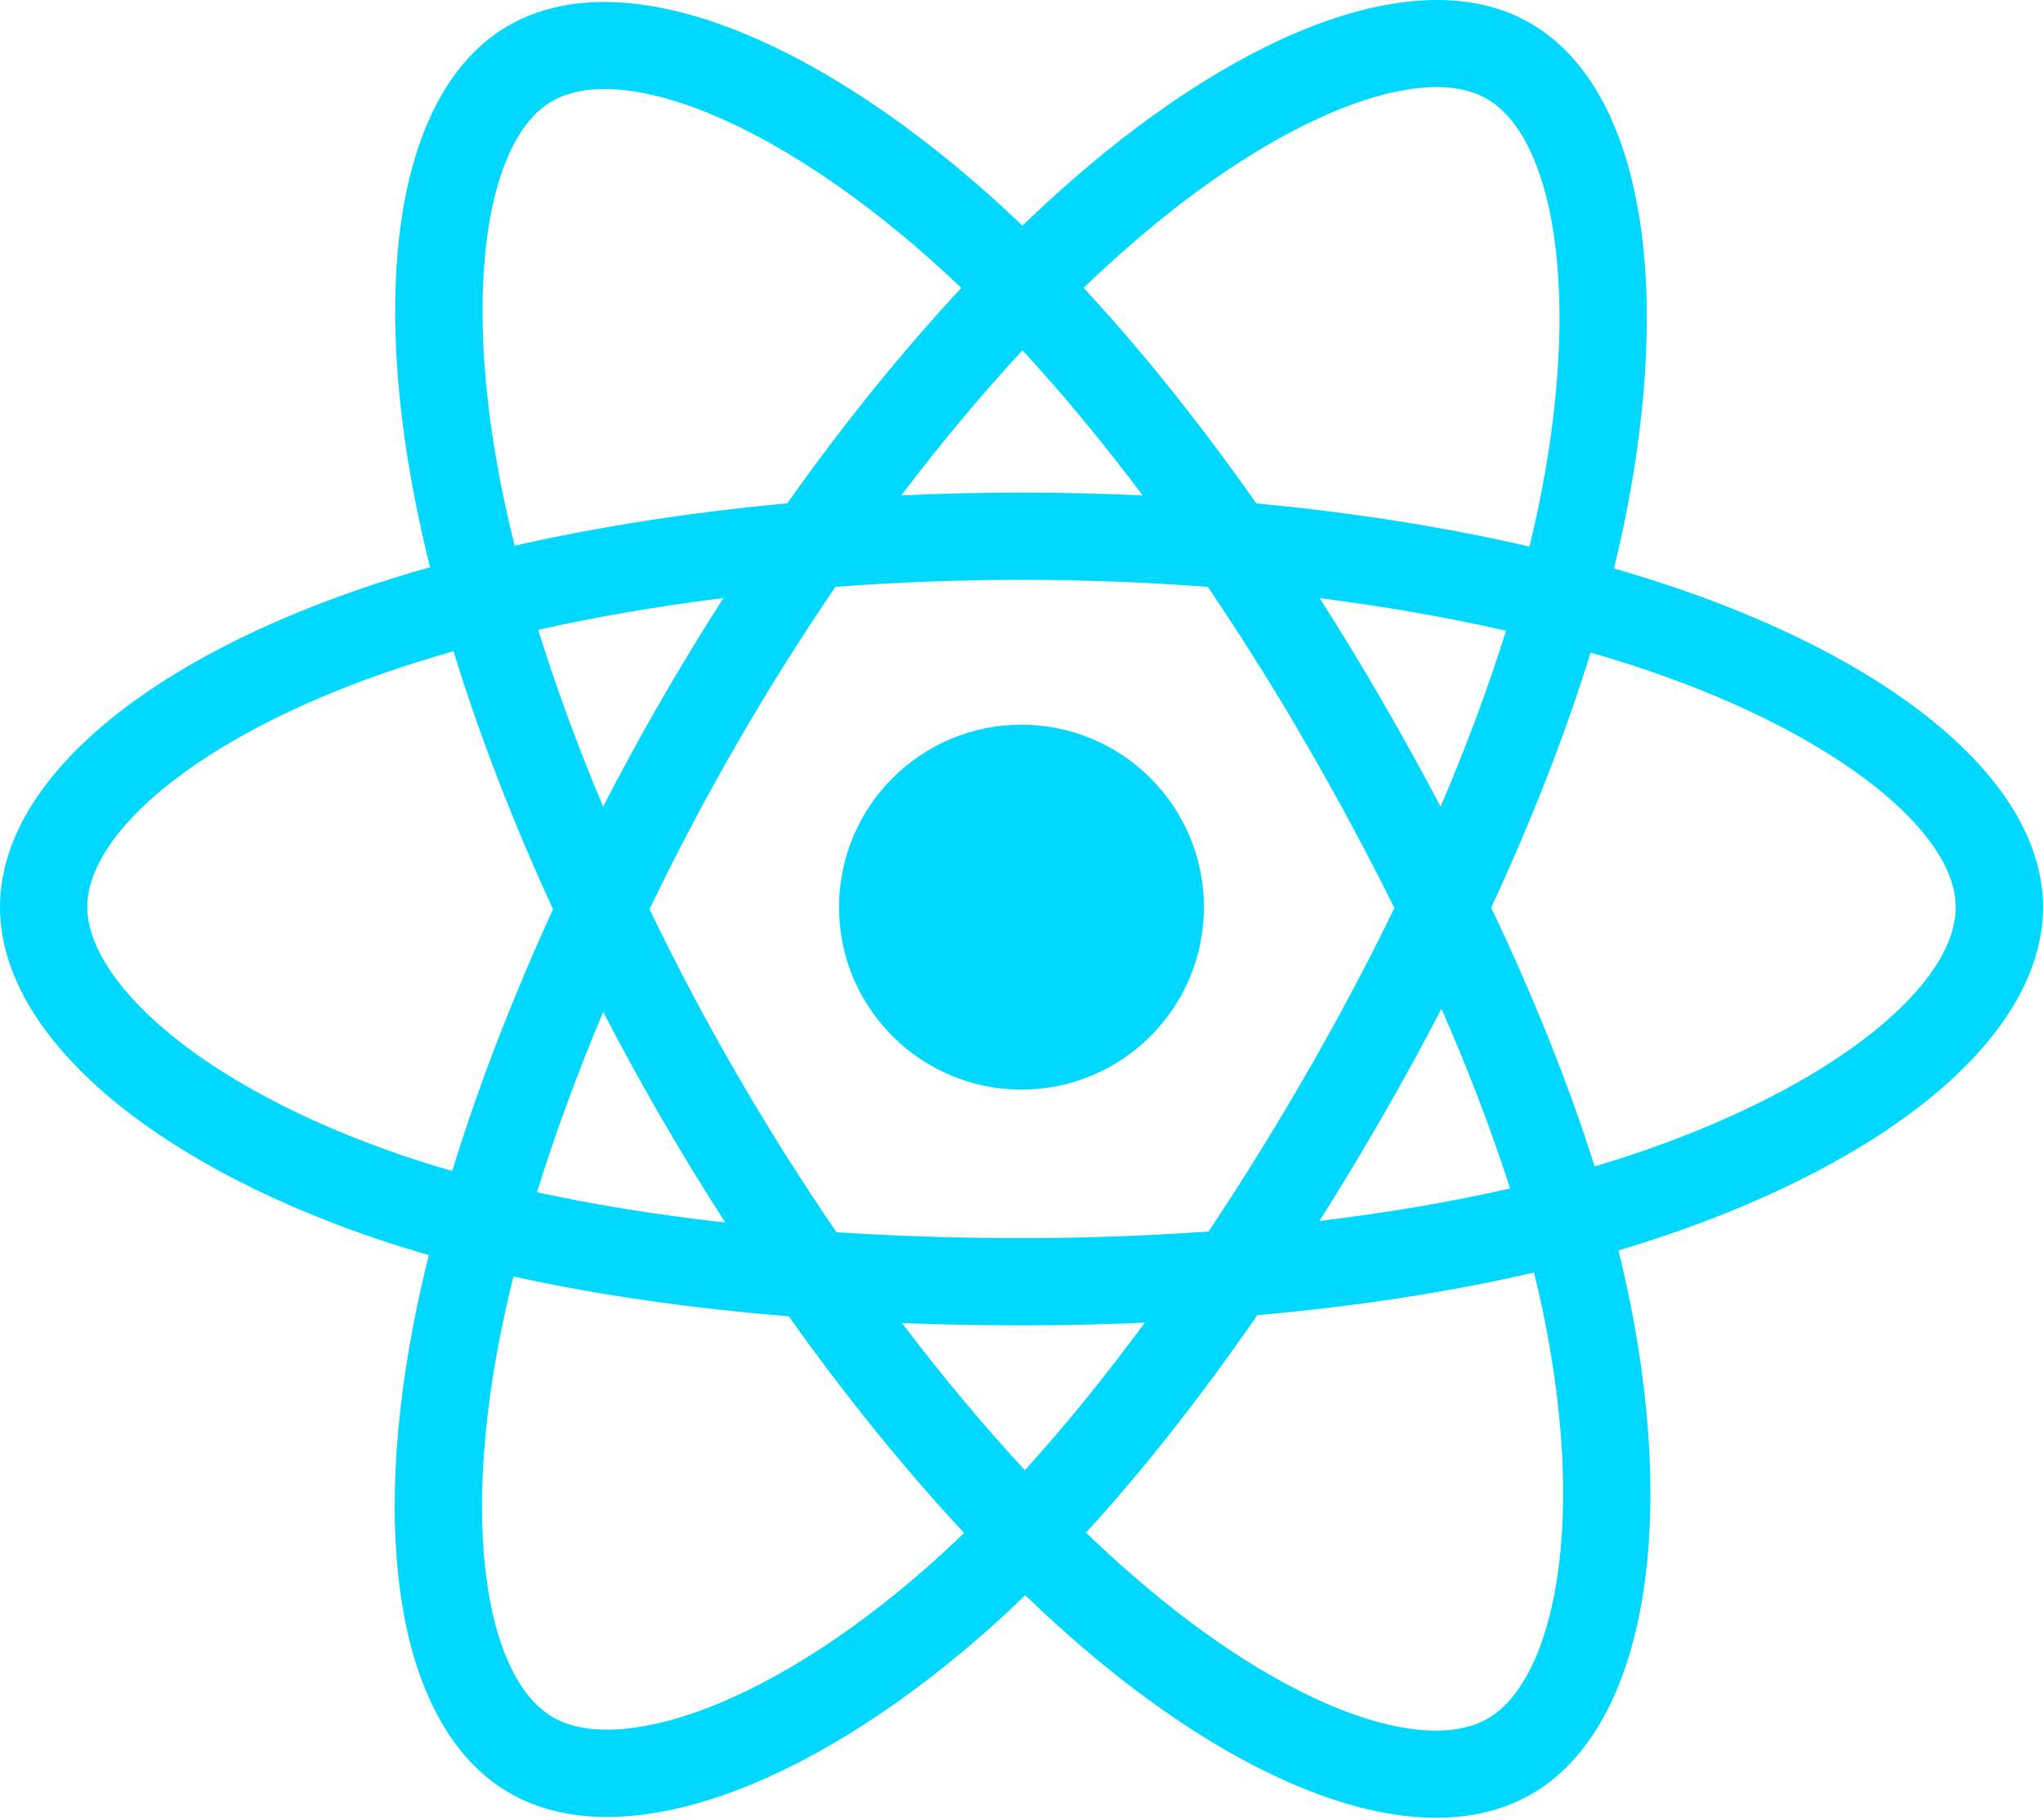
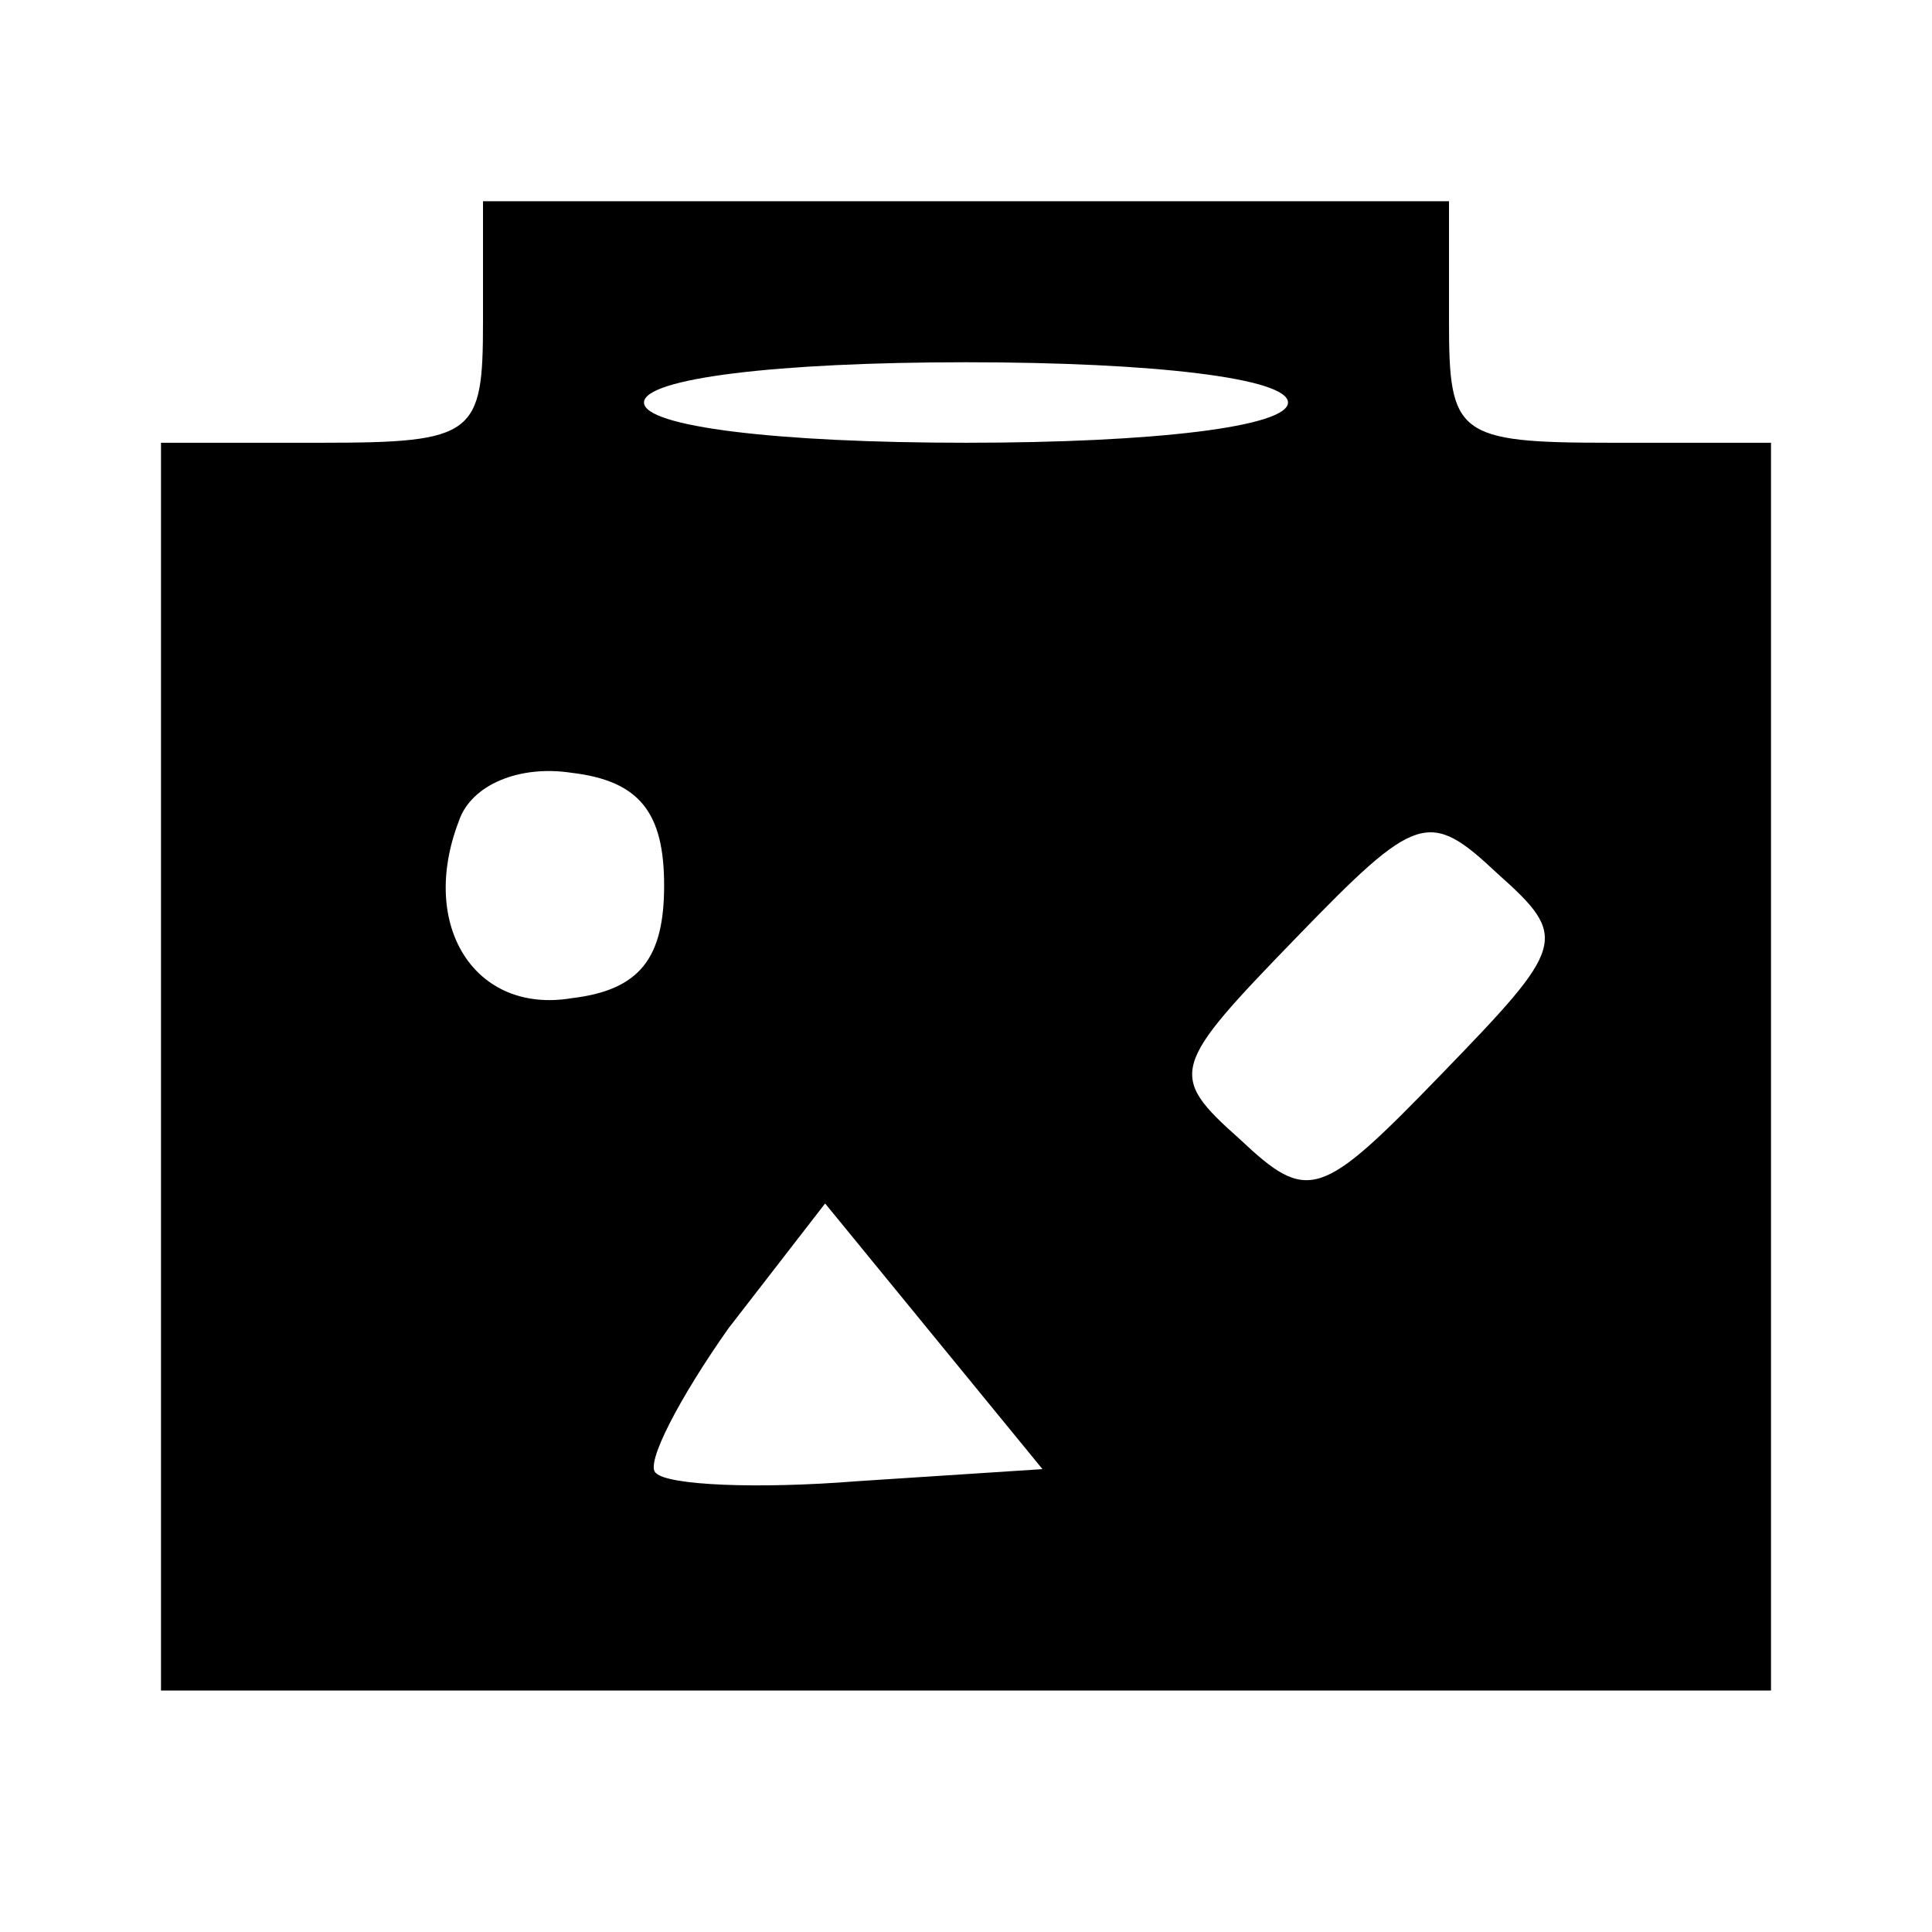
- <svg xmlns="http://www.w3.org/2000/svg" aria-hidden="true" role="img" class="iconify iconify--logos" width="35.93" height="32" preserveAspectRatio="xMidYMid meet" viewBox="0 0 256 228">
-   <path fill="#00D8FF" d="M210.483 73.824a171.49 171.49 0 0 0-8.24-2.597c.465-1.9.893-3.777 1.273-5.621c6.238-30.281 2.16-54.676-11.769-62.708c-13.355-7.7-35.196.329-57.254 19.526a171.23 171.23 0 0 0-6.375 5.848a155.866 155.866 0 0 0-4.241-3.917C100.759 3.829 77.587-4.822 63.673 3.233C50.33 10.957 46.379 33.89 51.995 62.588a170.974 170.974 0 0 0 1.892 8.48c-3.28.932-6.445 1.924-9.474 2.98C17.309 83.498 0 98.307 0 113.668c0 15.865 18.582 31.778 46.812 41.427a145.52 145.52 0 0 0 6.921 2.165a167.467 167.467 0 0 0-2.01 9.138c-5.354 28.2-1.173 50.591 12.134 58.266c13.744 7.926 36.812-.22 59.273-19.855a145.567 145.567 0 0 0 5.342-4.923a168.064 168.064 0 0 0 6.92 6.314c21.758 18.722 43.246 26.282 56.54 18.586c13.731-7.949 18.194-32.003 12.4-61.268a145.016 145.016 0 0 0-1.535-6.842c1.62-.48 3.21-.974 4.76-1.488c29.348-9.723 48.443-25.443 48.443-41.52c0-15.417-17.868-30.326-45.517-39.844Zm-6.365 70.984c-1.4.463-2.836.91-4.3 1.345c-3.24-10.257-7.612-21.163-12.963-32.432c5.106-11 9.31-21.767 12.459-31.957c2.619.758 5.16 1.557 7.61 2.4c23.69 8.156 38.14 20.213 38.14 29.504c0 9.896-15.606 22.743-40.946 31.14Zm-10.514 20.834c2.562 12.94 2.927 24.64 1.23 33.787c-1.524 8.219-4.59 13.698-8.382 15.893c-8.067 4.67-25.32-1.4-43.927-17.412a156.726 156.726 0 0 1-6.437-5.87c7.214-7.889 14.423-17.06 21.459-27.246c12.376-1.098 24.068-2.894 34.671-5.345a134.17 134.17 0 0 1 1.386 6.193ZM87.276 214.515c-7.882 2.783-14.16 2.863-17.955.675c-8.075-4.657-11.432-22.636-6.853-46.752a156.923 156.923 0 0 1 1.869-8.499c10.486 2.32 22.093 3.988 34.498 4.994c7.084 9.967 14.501 19.128 21.976 27.15a134.668 134.668 0 0 1-4.877 4.492c-9.933 8.682-19.886 14.842-28.658 17.94ZM50.35 144.747c-12.483-4.267-22.792-9.812-29.858-15.863c-6.35-5.437-9.555-10.836-9.555-15.216c0-9.322 13.897-21.212 37.076-29.293c2.813-.98 5.757-1.905 8.812-2.773c3.204 10.42 7.406 21.315 12.477 32.332c-5.137 11.18-9.399 22.249-12.634 32.792a134.718 134.718 0 0 1-6.318-1.979Zm12.378-84.26c-4.811-24.587-1.616-43.134 6.425-47.789c8.564-4.958 27.502 2.111 47.463 19.835a144.318 144.318 0 0 1 3.841 3.545c-7.438 7.987-14.787 17.08-21.808 26.988c-12.04 1.116-23.565 2.908-34.161 5.309a160.342 160.342 0 0 1-1.76-7.887Zm110.427 27.268a347.8 347.8 0 0 0-7.785-12.803c8.168 1.033 15.994 2.404 23.343 4.08c-2.206 7.072-4.956 14.465-8.193 22.045a381.151 381.151 0 0 0-7.365-13.322Zm-45.032-43.861c5.044 5.465 10.096 11.566 15.065 18.186a322.04 322.04 0 0 0-30.257-.006c4.974-6.559 10.069-12.652 15.192-18.18ZM82.802 87.83a323.167 323.167 0 0 0-7.227 13.238c-3.184-7.553-5.909-14.98-8.134-22.152c7.304-1.634 15.093-2.97 23.209-3.984a321.524 321.524 0 0 0-7.848 12.897Zm8.081 65.352c-8.385-.936-16.291-2.203-23.593-3.793c2.26-7.3 5.045-14.885 8.298-22.6a321.187 321.187 0 0 0 7.257 13.246c2.594 4.48 5.28 8.868 8.038 13.147Zm37.542 31.03c-5.184-5.592-10.354-11.779-15.403-18.433c4.902.192 9.899.29 14.978.29c5.218 0 10.376-.117 15.453-.343c-4.985 6.774-10.018 12.97-15.028 18.486Zm52.198-57.817c3.422 7.8 6.306 15.345 8.596 22.52c-7.422 1.694-15.436 3.058-23.88 4.071a382.417 382.417 0 0 0 7.859-13.026a347.403 347.403 0 0 0 7.425-13.565Zm-16.898 8.101a358.557 358.557 0 0 1-12.281 19.815a329.4 329.4 0 0 1-23.444.823c-7.967 0-15.716-.248-23.178-.732a310.202 310.202 0 0 1-12.513-19.846h.001a307.41 307.41 0 0 1-10.923-20.627a310.278 310.278 0 0 1 10.89-20.637l-.001.001a307.318 307.318 0 0 1 12.413-19.761c7.613-.576 15.42-.876 23.31-.876H128c7.926 0 15.743.303 23.354.883a329.357 329.357 0 0 1 12.335 19.695a358.489 358.489 0 0 1 11.036 20.54a329.472 329.472 0 0 1-11 20.722Zm22.56-122.124c8.572 4.944 11.906 24.881 6.52 51.026c-.344 1.668-.73 3.367-1.15 5.09c-10.622-2.452-22.155-4.275-34.23-5.408c-7.034-10.017-14.323-19.124-21.64-27.008a160.789 160.789 0 0 1 5.888-5.4c18.9-16.447 36.564-22.941 44.612-18.3ZM128 90.808c12.625 0 22.86 10.235 22.86 22.86s-10.235 22.86-22.86 22.86s-22.86-10.235-22.86-22.86s10.235-22.86 22.86-22.86Z" />
+ <svg xmlns="http://www.w3.org/2000/svg" version="1.0" width="48pt" height="48pt" viewBox="0 0 48 48" preserveAspectRatio="xMidYMid meet">
+   <g transform="translate(0,48) scale(0.1,-0.1)" fill="#000000" stroke="none">
+     <path d="M120 400 c0 -28 -2 -30 -40 -30 l-40 0 0 -155 0 -155 200 0 200 0 0 155 0 155 -40 0 c-38 0 -40 2 -40 30 l0 30 -120 0 -120 0 0 -30z m200 -20 c0 -6 -33 -10 -80 -10 -47 0 -80 4 -80 10 0 6 33 10 80 10 47 0 80 -4 80 -10z m-155 -120 c0 -18 -6 -26 -23 -28 -24 -4 -38 18 -28 44 3 9 15 14 28 12 17 -2 23 -10 23 -28z m193 -47 c-30 -31 -33 -32 -50 -16 -18 16 -17 18 14 50 30 31 33 32 50 16 18 -16 17 -18 -14 -50z m-145 -101 c-25 -2 -47 -1 -50 2 -3 2 6 19 18 36 l24 31 27 -33 27 -33 -46 -3z" />
+   </g>
</svg>
